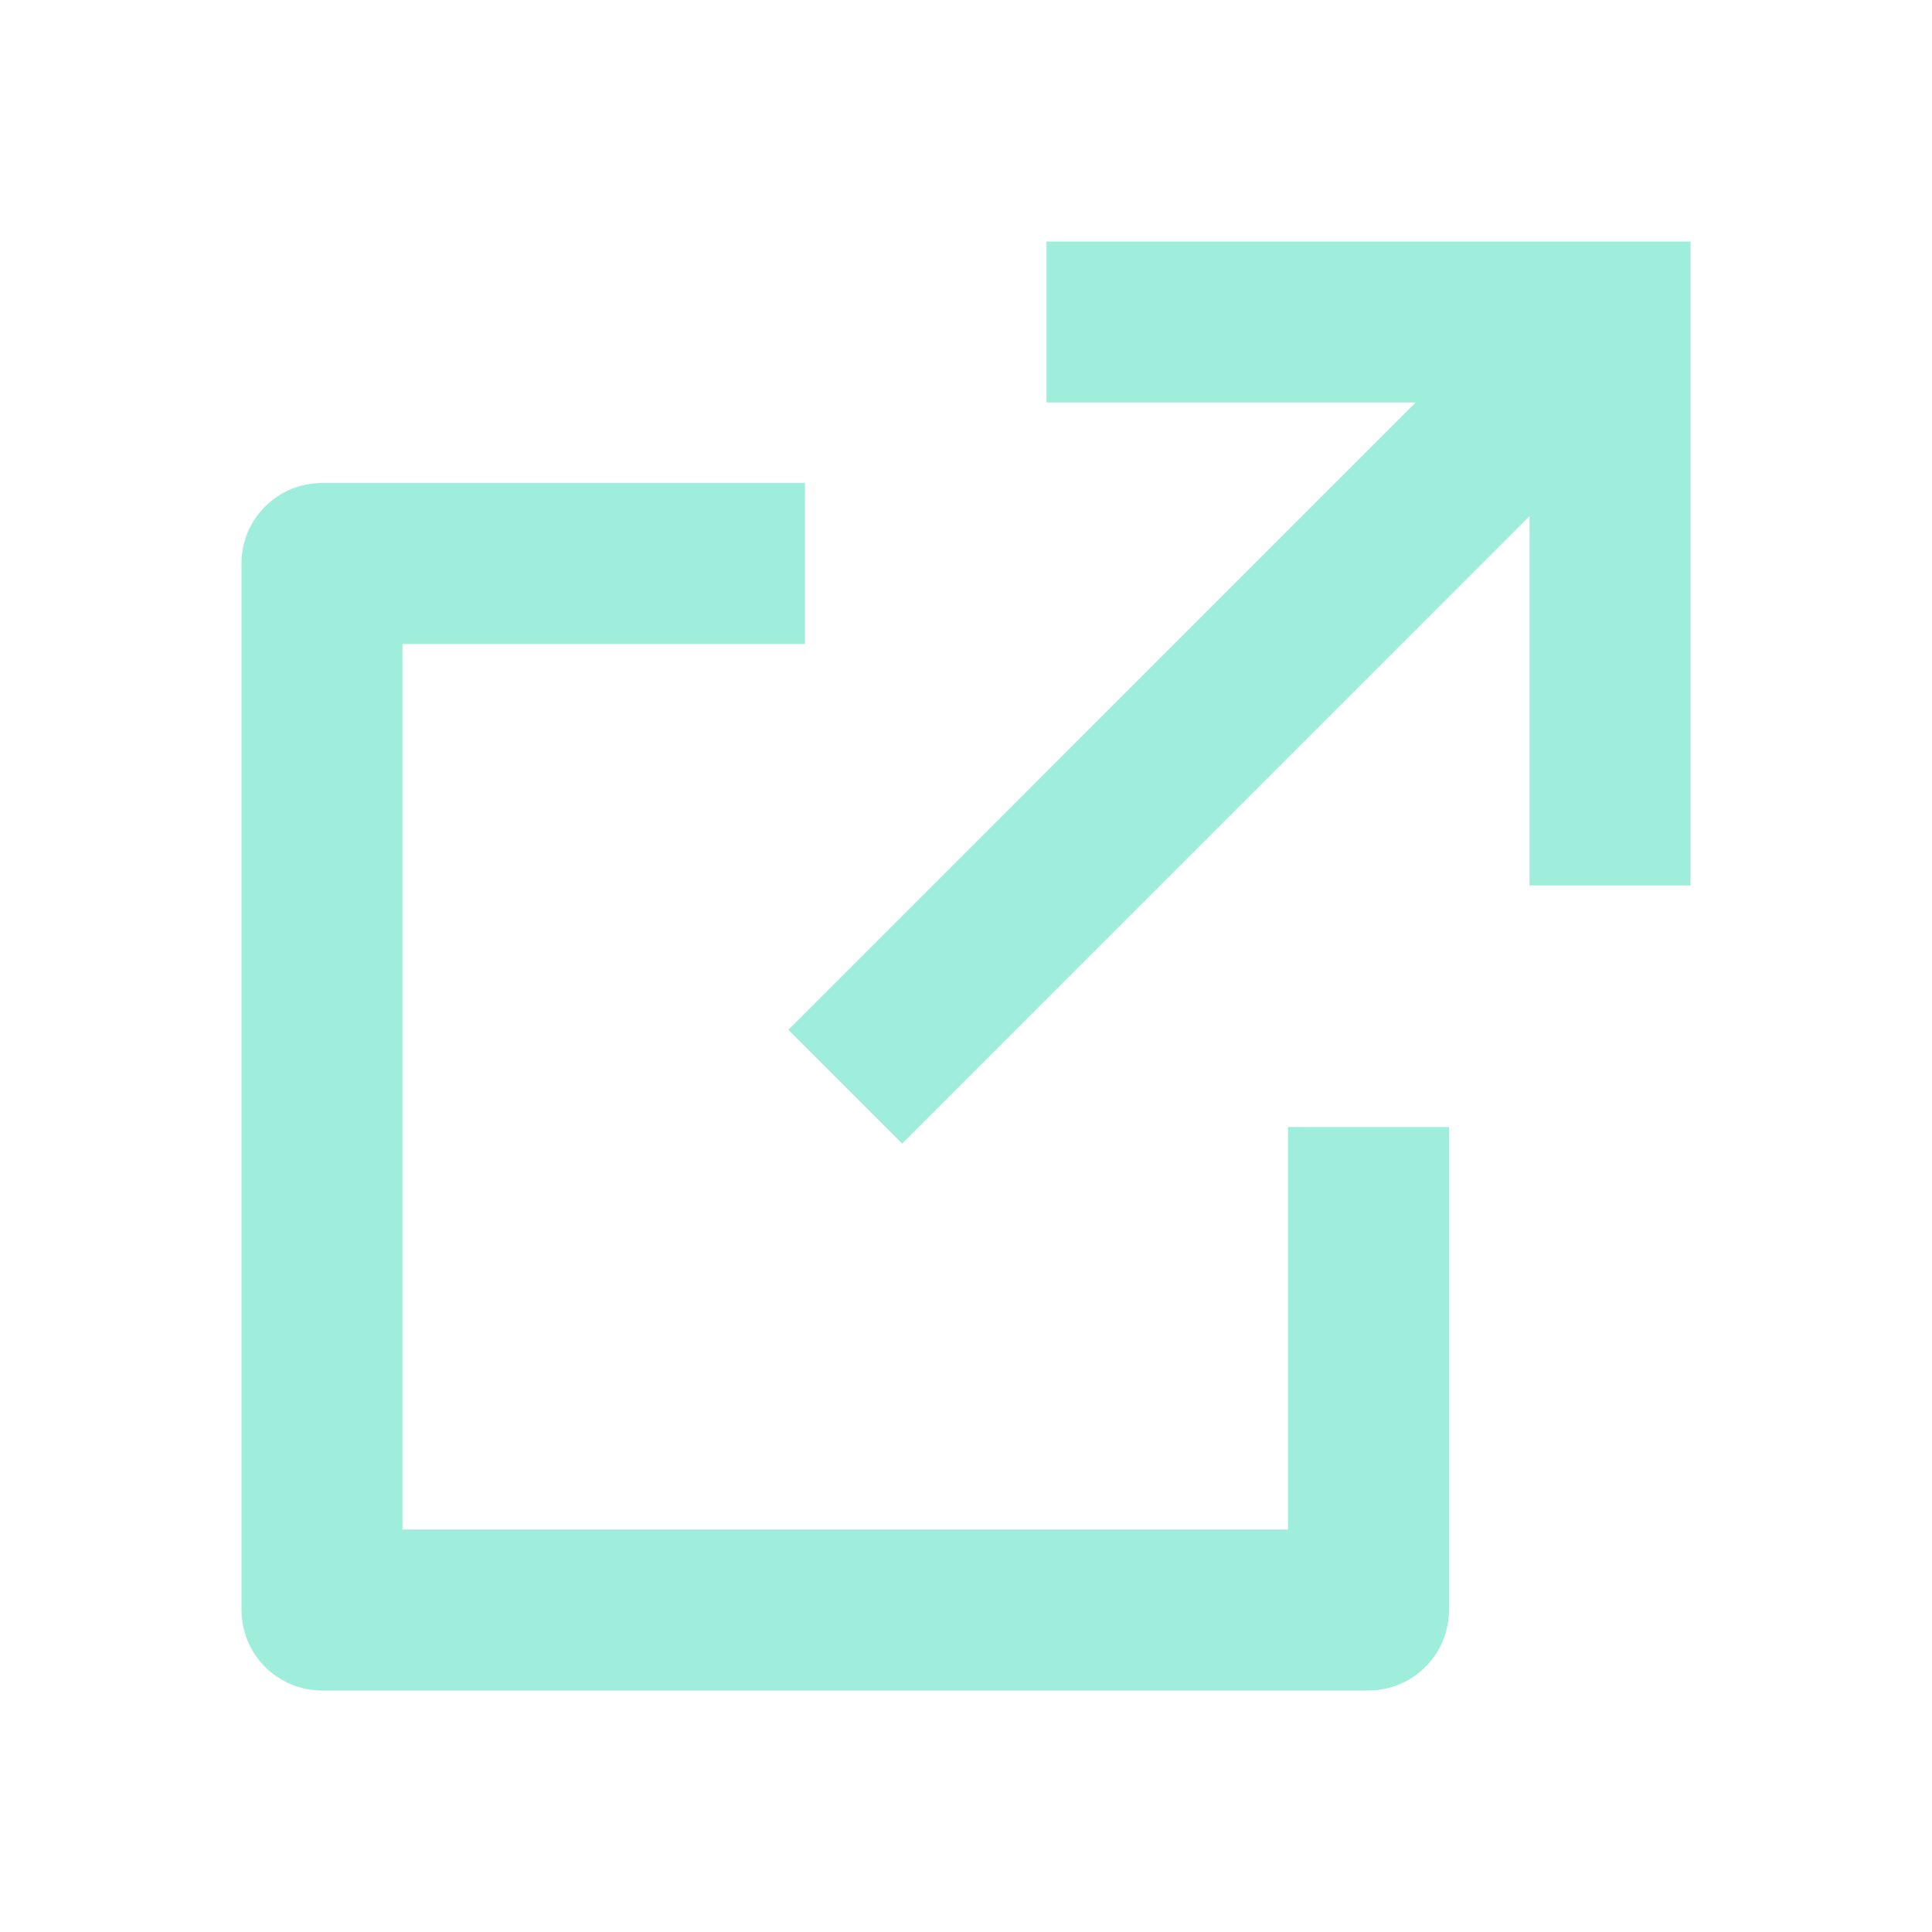
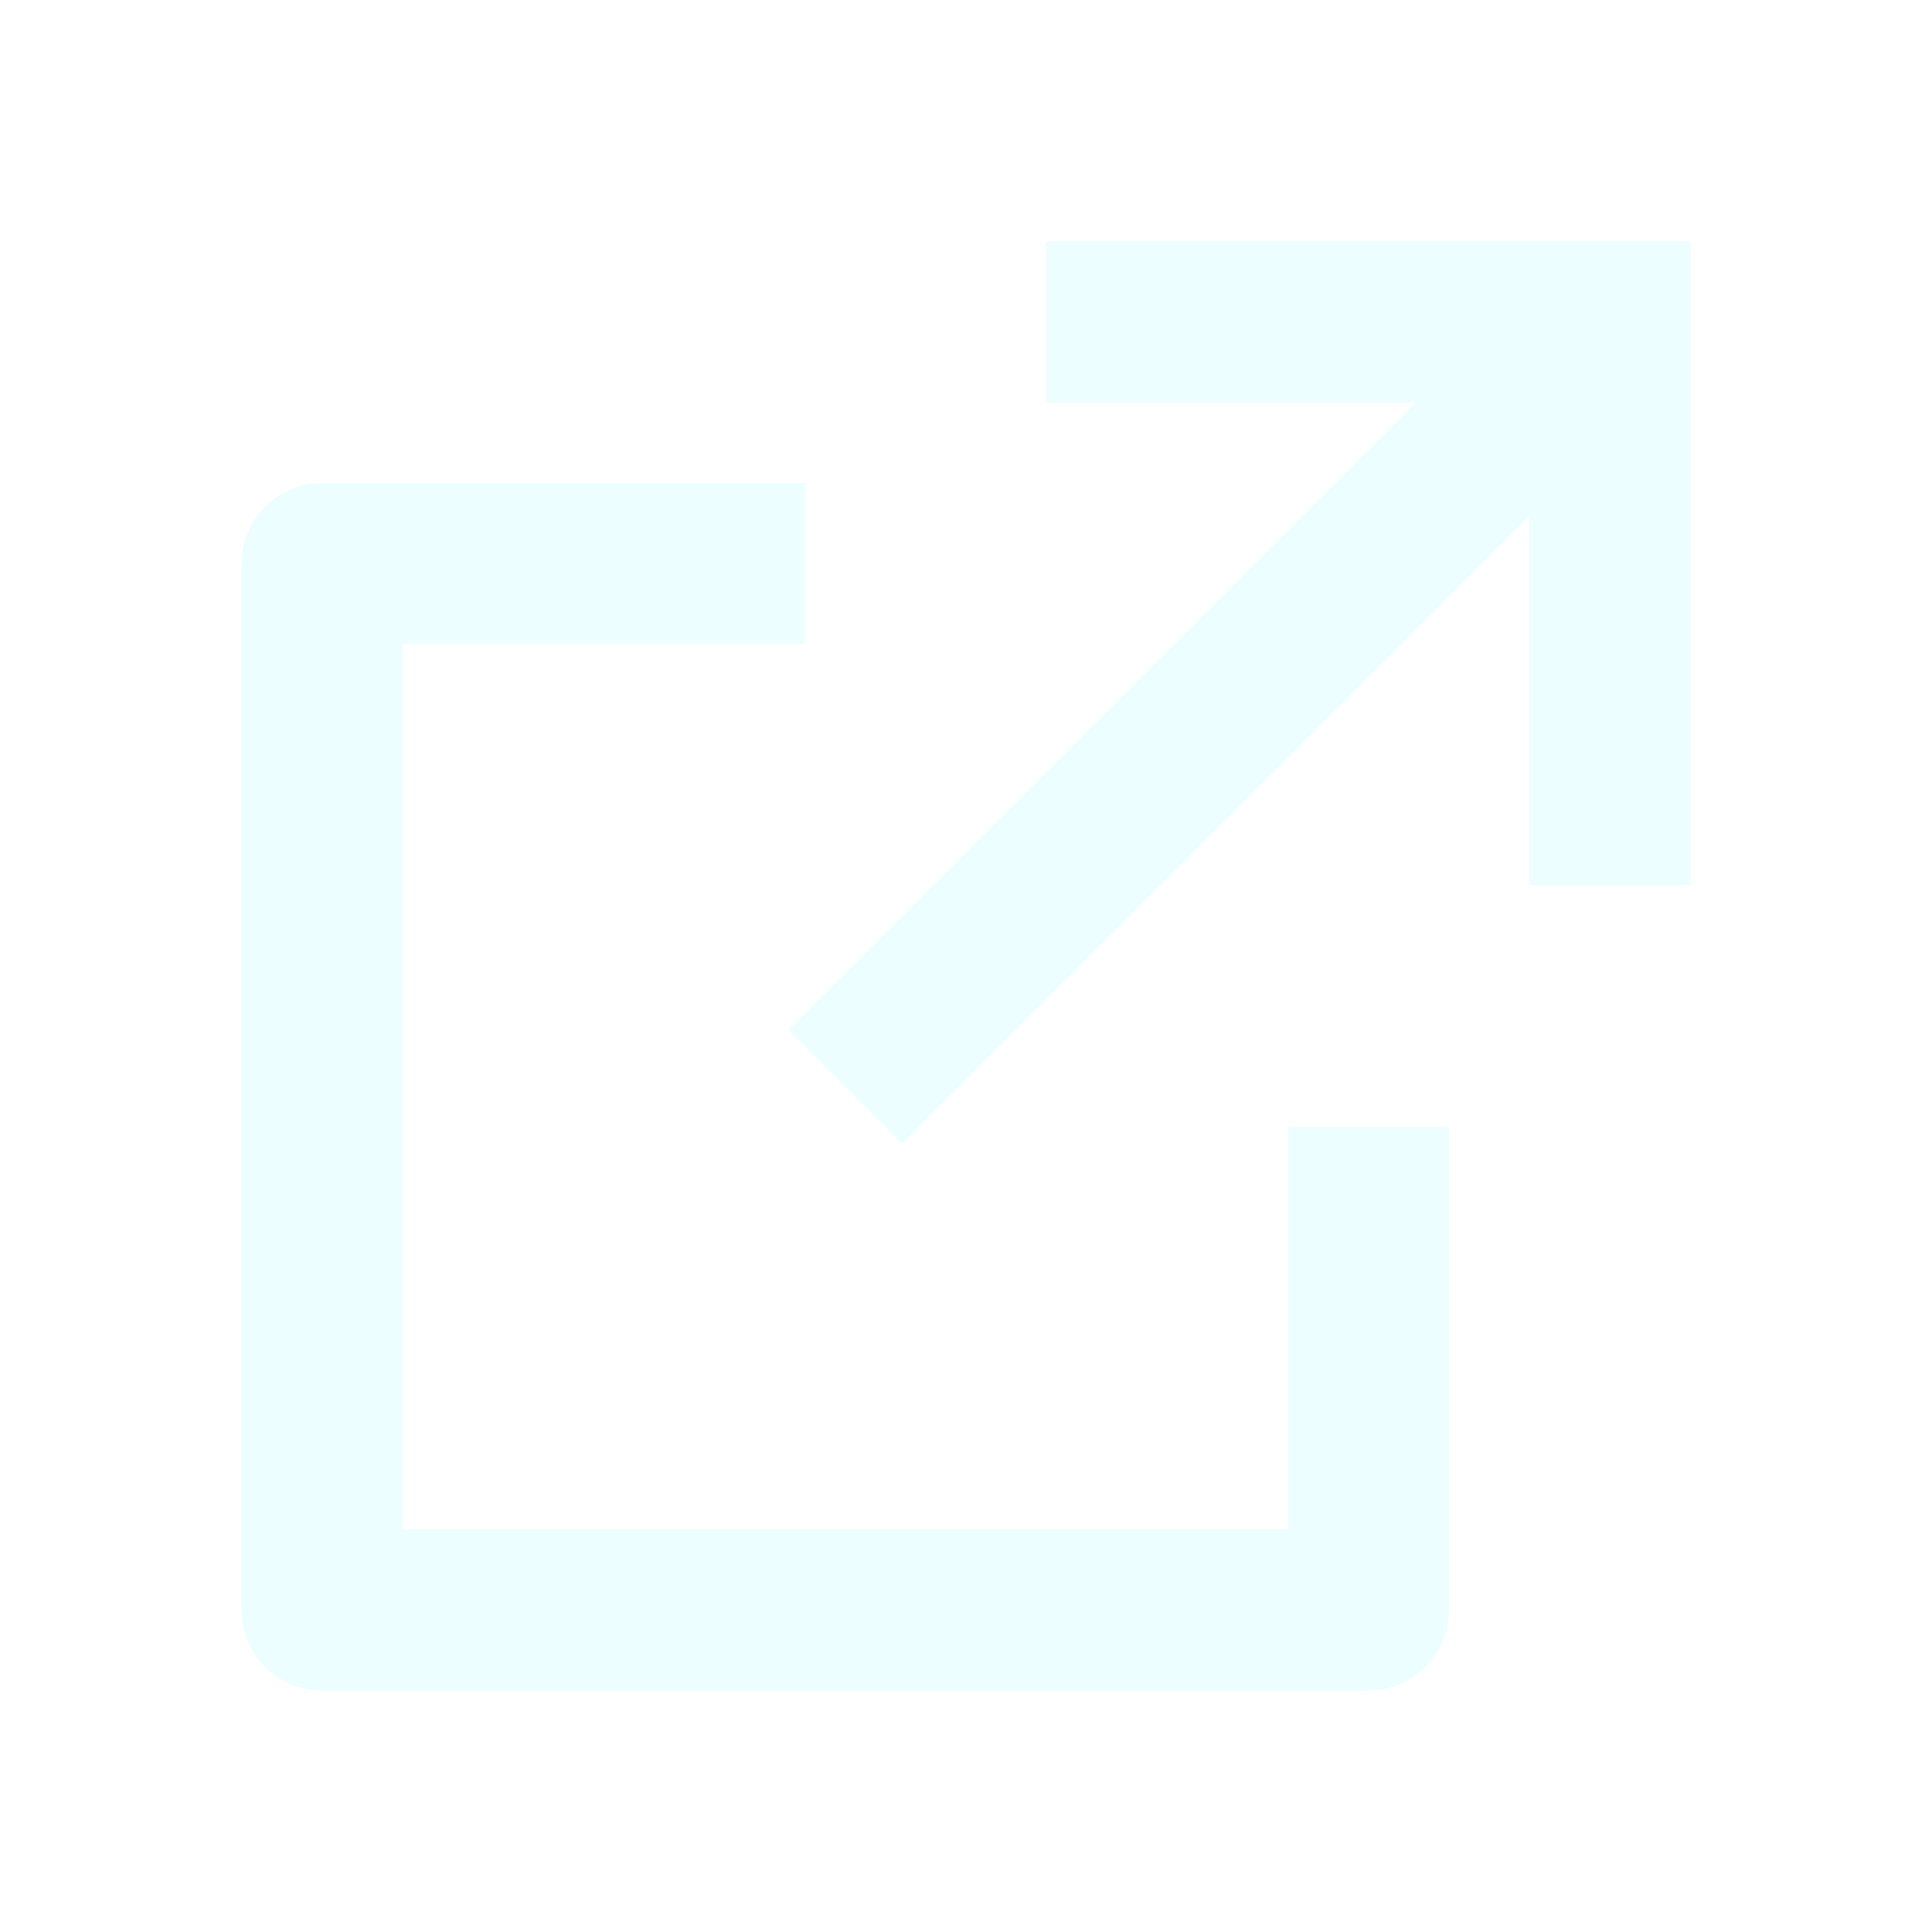
<svg xmlns="http://www.w3.org/2000/svg" width="24" height="24" viewBox="0 0 24 24" fill="none">
-   <path d="M10 6V8H5V19H16V14H18V20C18 20.265 17.895 20.52 17.707 20.707C17.52 20.895 17.265 21 17 21H4C3.735 21 3.48 20.895 3.293 20.707C3.105 20.52 3 20.265 3 20V7C3 6.735 3.105 6.48 3.293 6.293C3.48 6.105 3.735 6 4 6H10ZM21 3V11H19V6.413L11.207 14.207L9.793 12.793L17.585 5H13V3H21Z" fill="#9FEEDC" />
+   <path d="M10 6V8H5V19H16V14H18V20C18 20.265 17.895 20.52 17.707 20.707C17.52 20.895 17.265 21 17 21H4C3.735 21 3.48 20.895 3.293 20.707C3.105 20.52 3 20.265 3 20V7C3 6.735 3.105 6.48 3.293 6.293C3.48 6.105 3.735 6 4 6H10ZM21 3V11H19V6.413L11.207 14.207L9.793 12.793L17.585 5H13V3H21Z" fill="rgb(236, 254, 255)" />
</svg>
